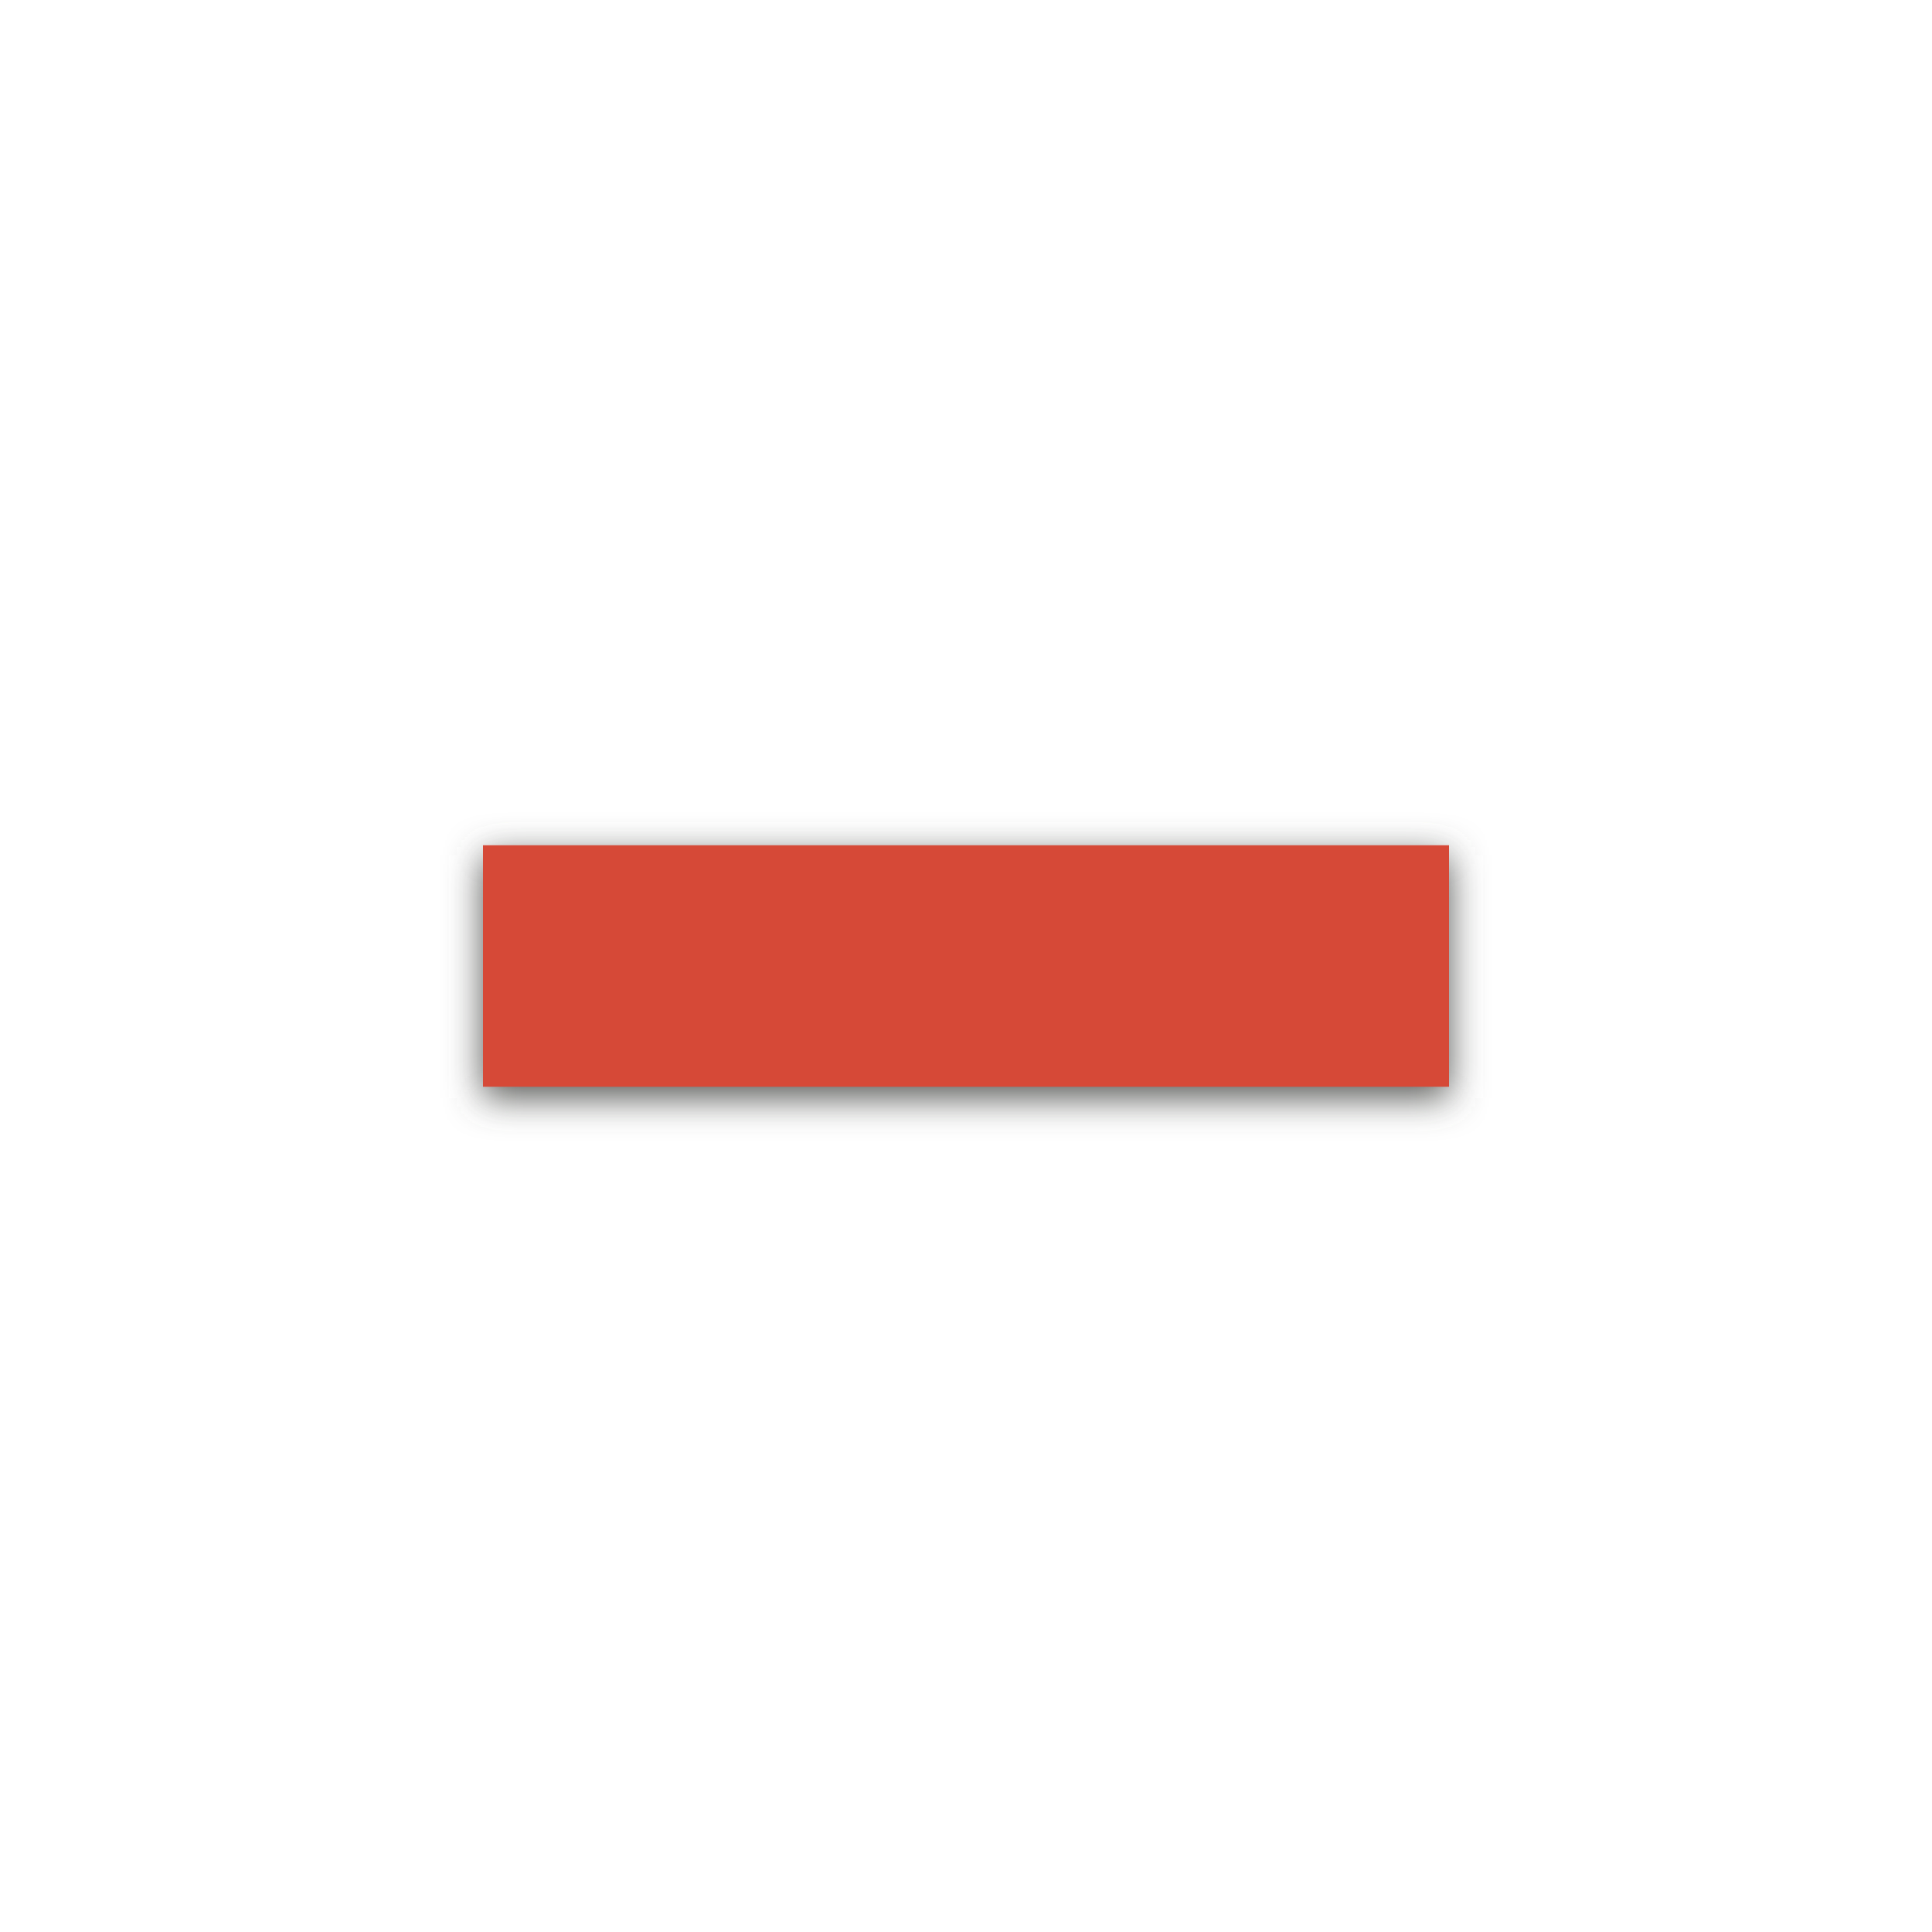
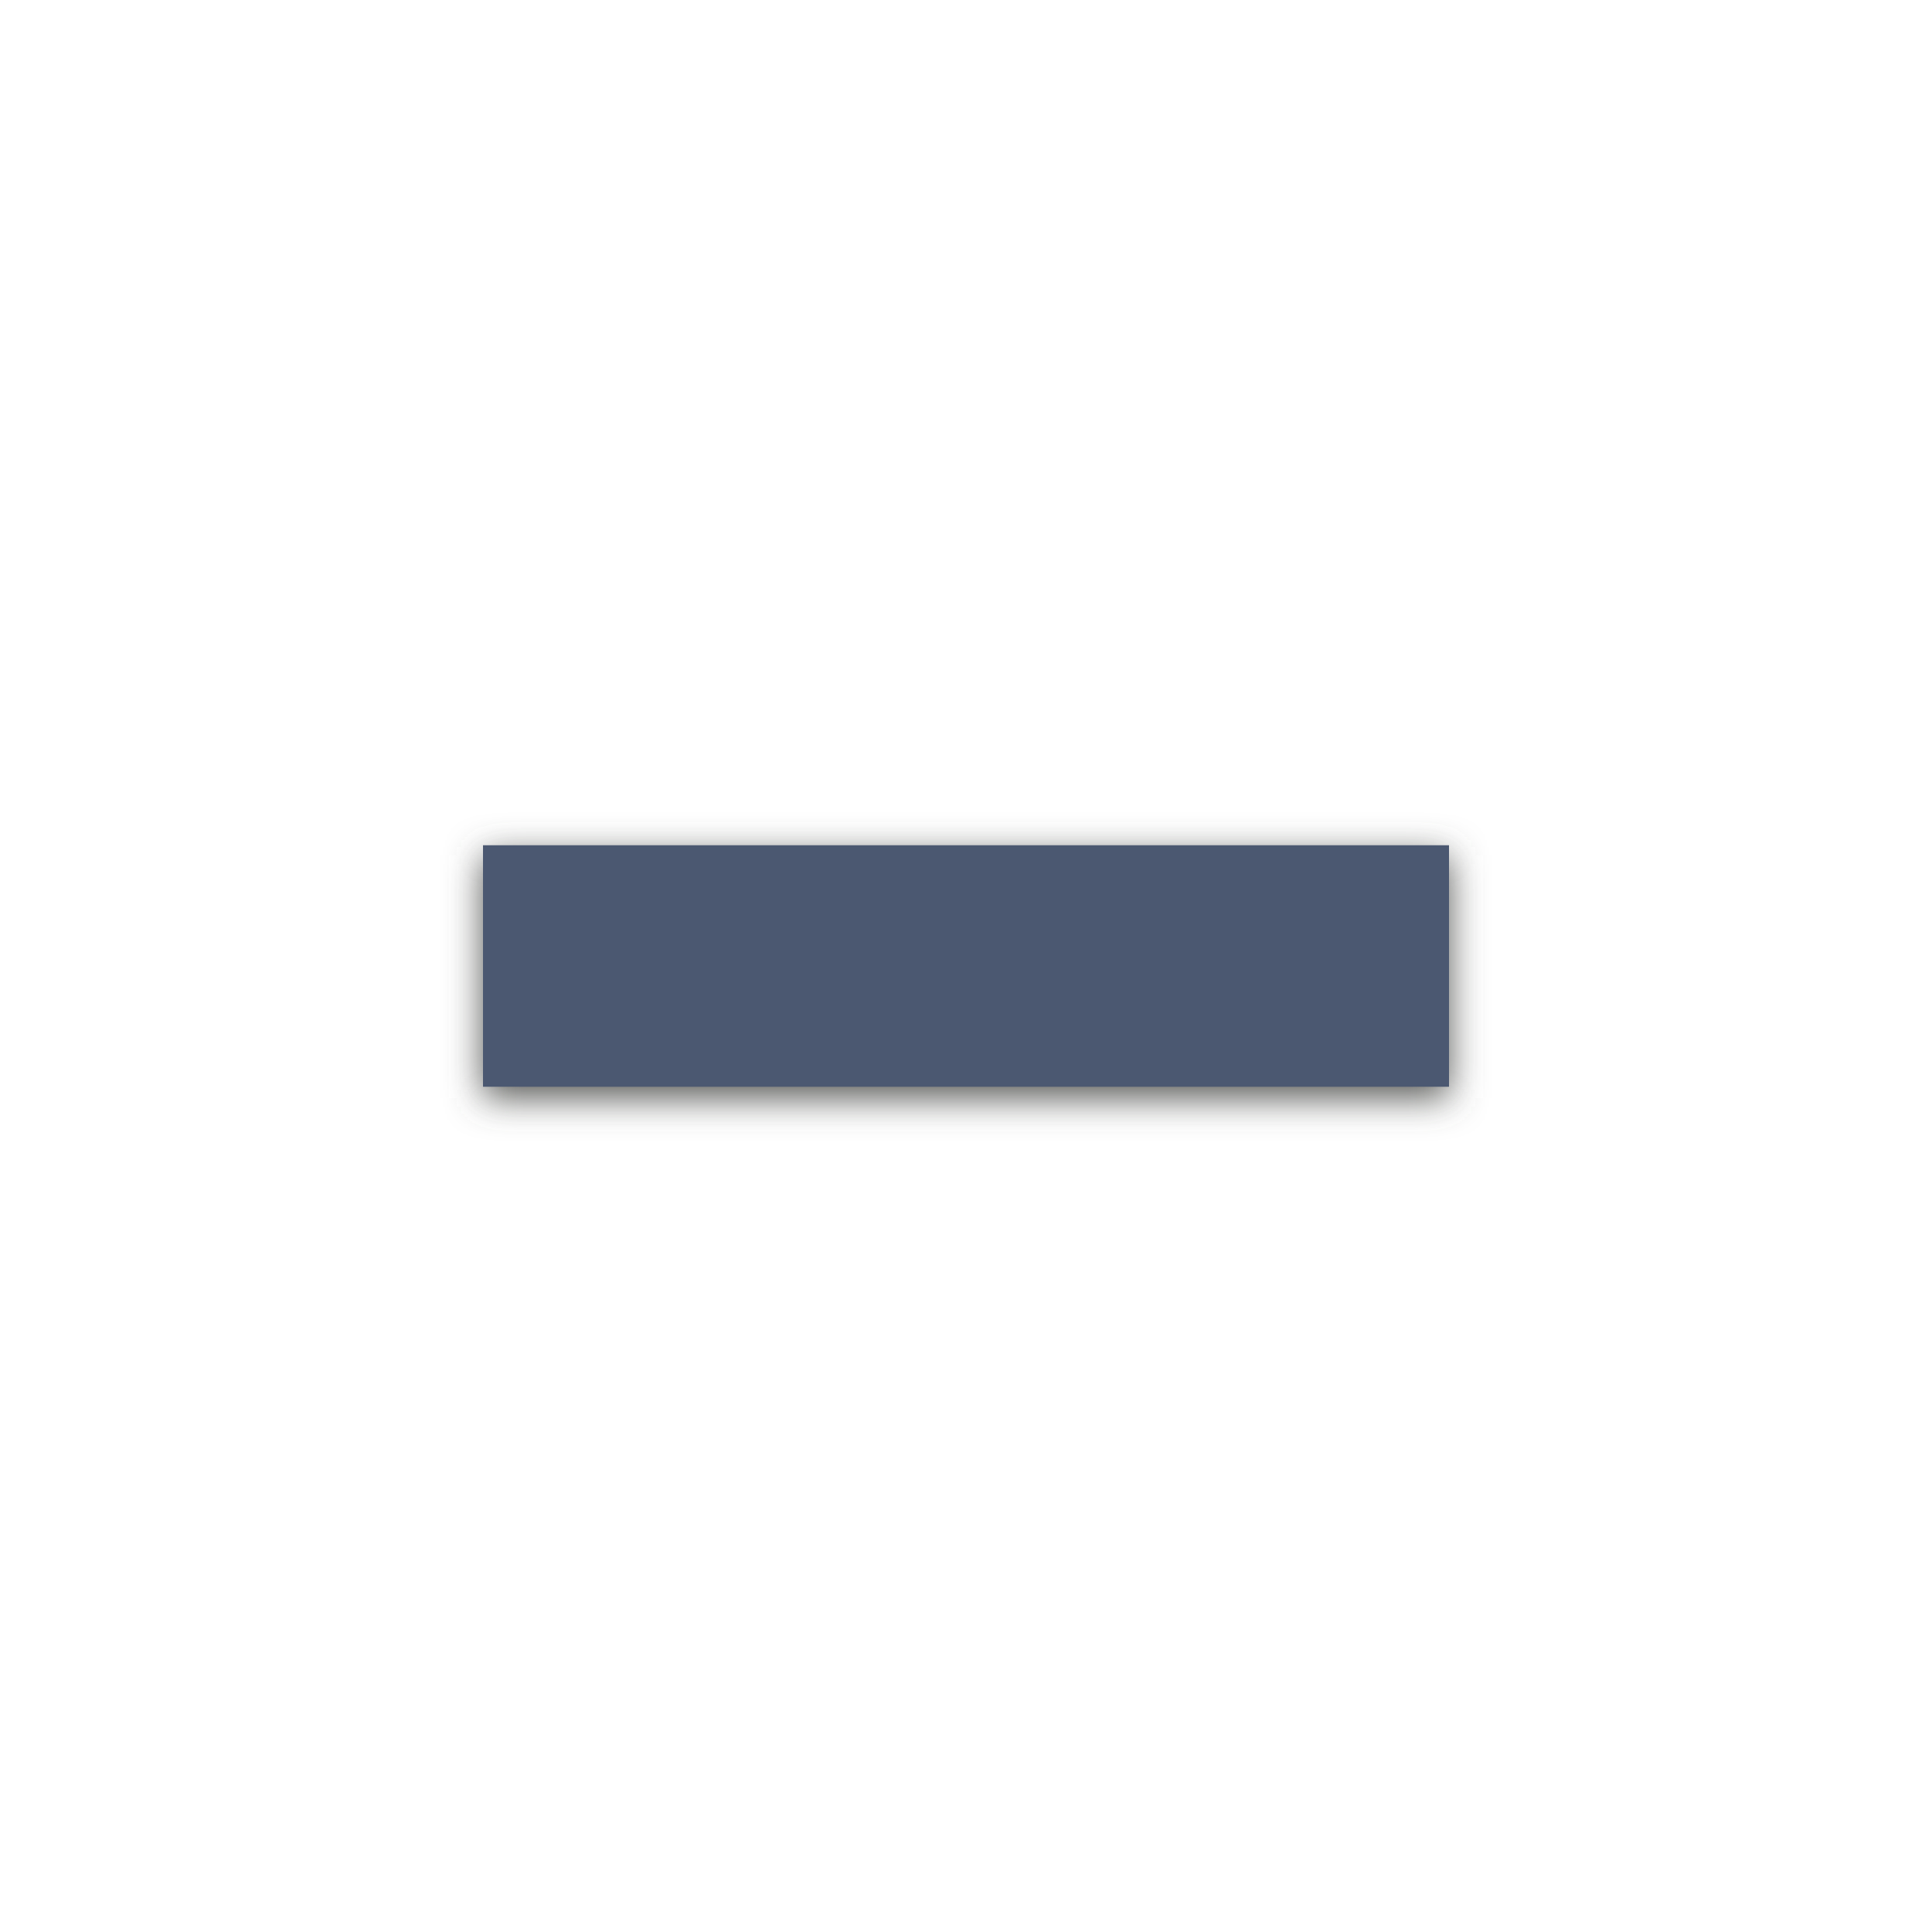
<svg xmlns="http://www.w3.org/2000/svg" viewBox="0 0 16 16">
  <defs>
    <filter width="1.09" x="-.045" y="-.18" height="1.36" id="filter3971">
      <feGaussianBlur stdDeviation=".15" />
    </filter>
  </defs>
  <g transform="translate(0 -1036.362)">
    <rect width="8" x="4" y="1043.451" height="2" style="fill:#555753;filter:url(#filter3971)" />
-     <rect width="8" x="4" y="7" height="2" style="fill:#d64937" transform="translate(0 1036.362)" />
+     <rect width="8" x="4" y="7" height="2" style="fill:#4b5871" transform="translate(0 1036.362)" />
  </g>
</svg>
